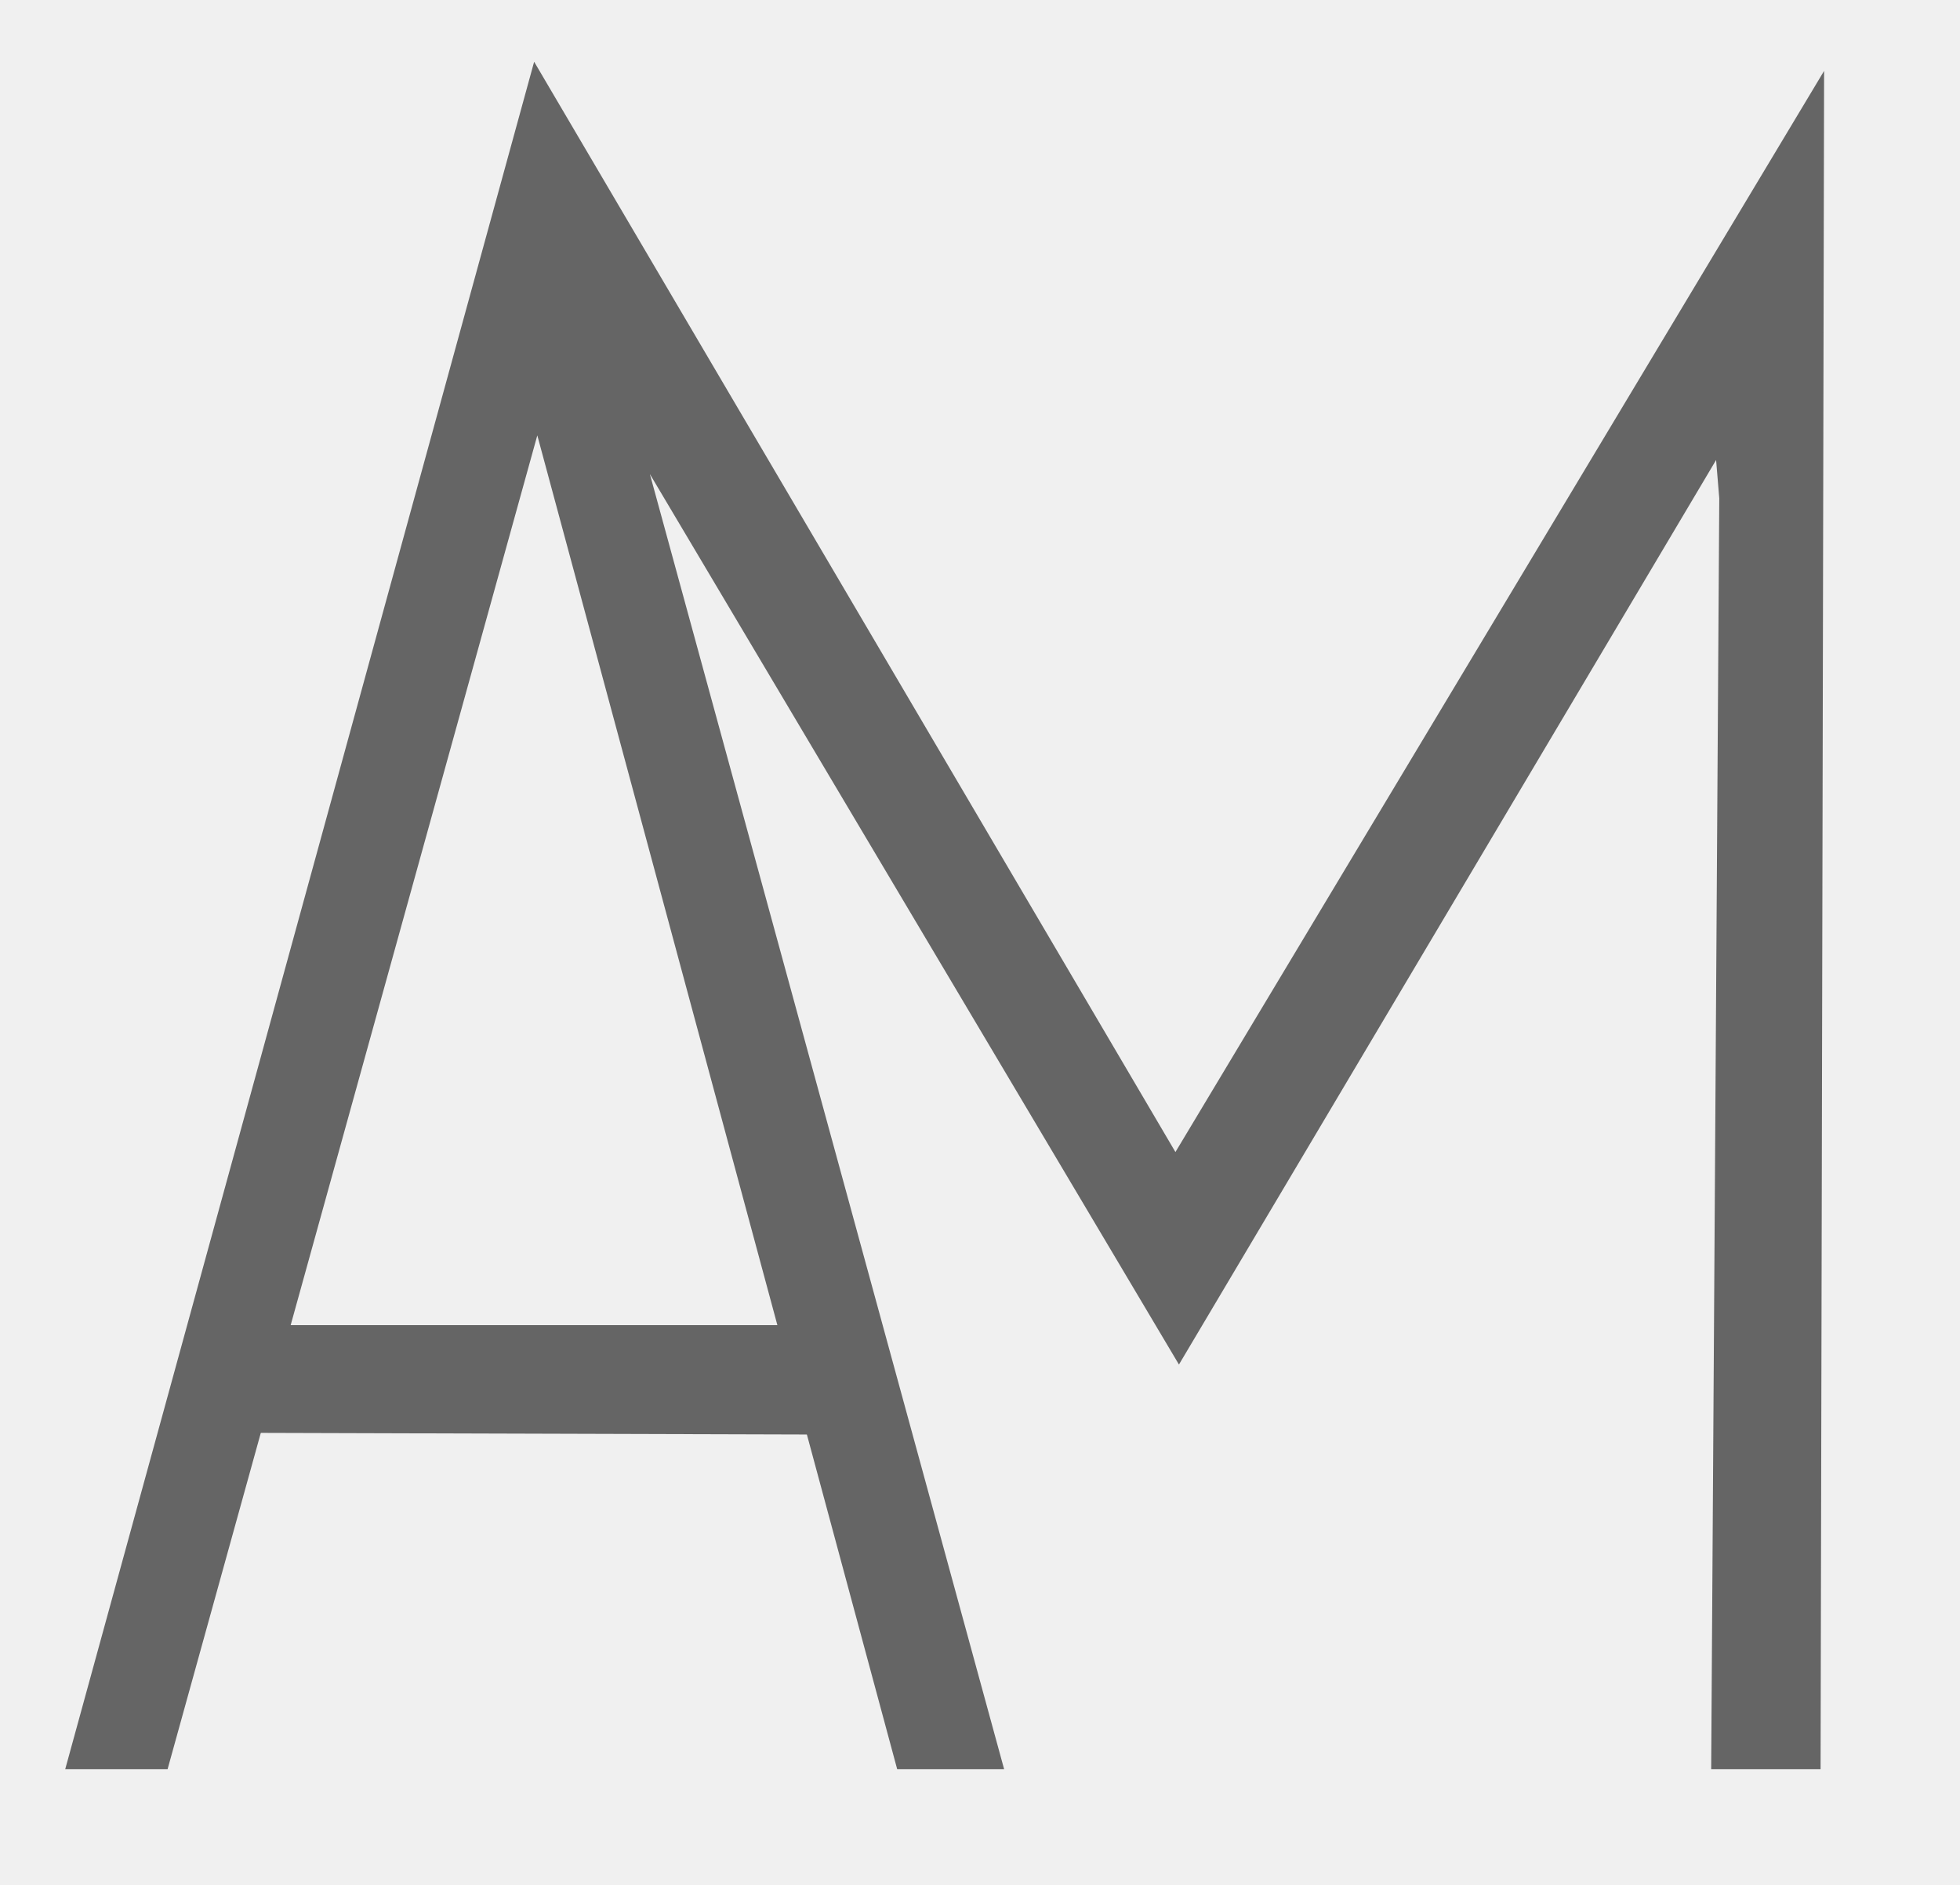
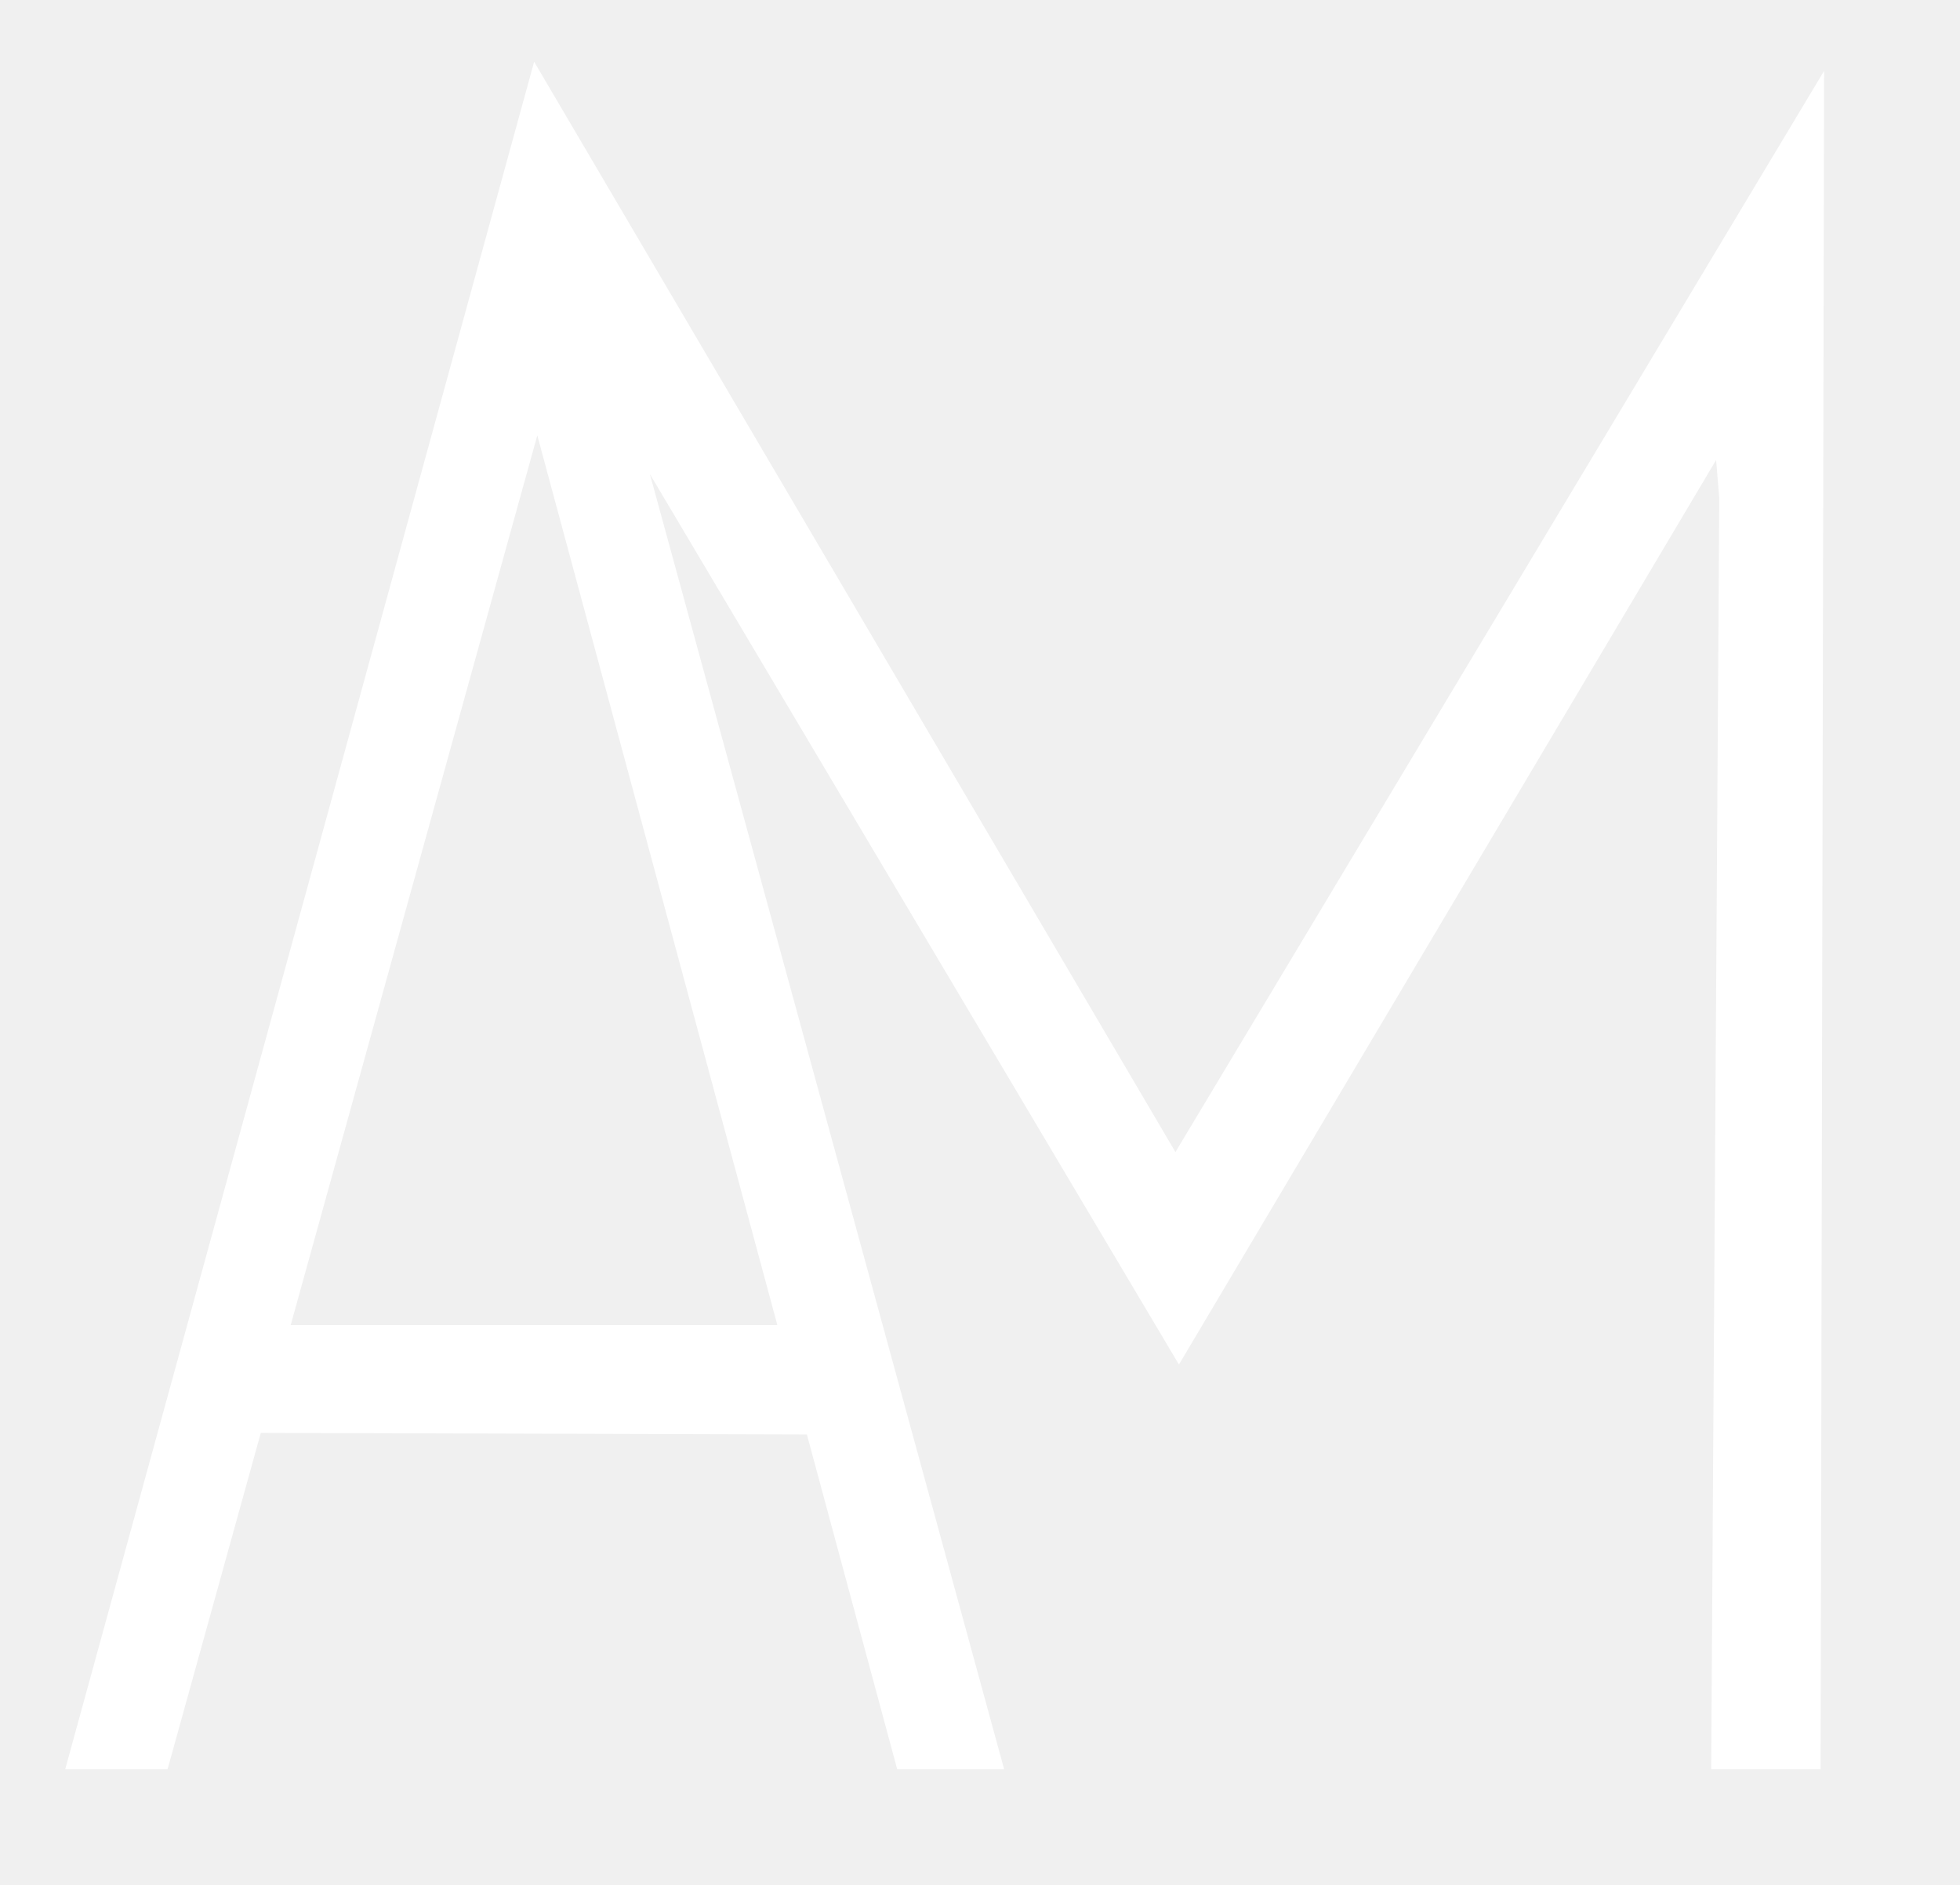
<svg xmlns="http://www.w3.org/2000/svg" xmlns:xlink="http://www.w3.org/1999/xlink" version="1.1" preserveAspectRatio="xMidYMid meet" viewBox="119.313 45.125 55.563 53.578" width="51.56" height="49.58">
  <defs>
    <path d="M124 95.41L134.51 57.5L144.74 95.41L147.78 95.41L137.71 58.6L152.75 83.91L168.02 58.2L168.11 59.29L167.88 95.41L170.99 95.41L171.09 47.14L152.65 77.87L134.42 46.88L121.09 95.41L124 95.41Z" id="c2stOTpHU" />
    <path d="M125.79 85.85L142.72 85.9L141.79 82.79L127.29 82.79L125.79 85.85Z" id="bItHZ09U" />
    <path d="M120.31 46.13L171.88 46.13L171.88 95.7L120.31 95.7L120.31 46.13Z" id="hcXZGGWgC" />
  </defs>
  <g>
    <g>
      <g>
-         <use xlink:href="#c2stOTpHU" opacity="1" fill="#656565" fill-opacity="1" />
+         <use xlink:href="#c2stOTpHU" opacity="1" fill="#ffffff" fill-opacity="1" />
      </g>
      <g>
-         <use xlink:href="#bItHZ09U" opacity="1" fill="#656565" fill-opacity="1" />
+         <use xlink:href="#bItHZ09U" opacity="1" fill="#ffffff" fill-opacity="1" />
      </g>
    </g>
    <g>
      <use xlink:href="#hcXZGGWgC" opacity="1" fill="#ffffff" fill-opacity="0" />
    </g>
  </g>
</svg>
